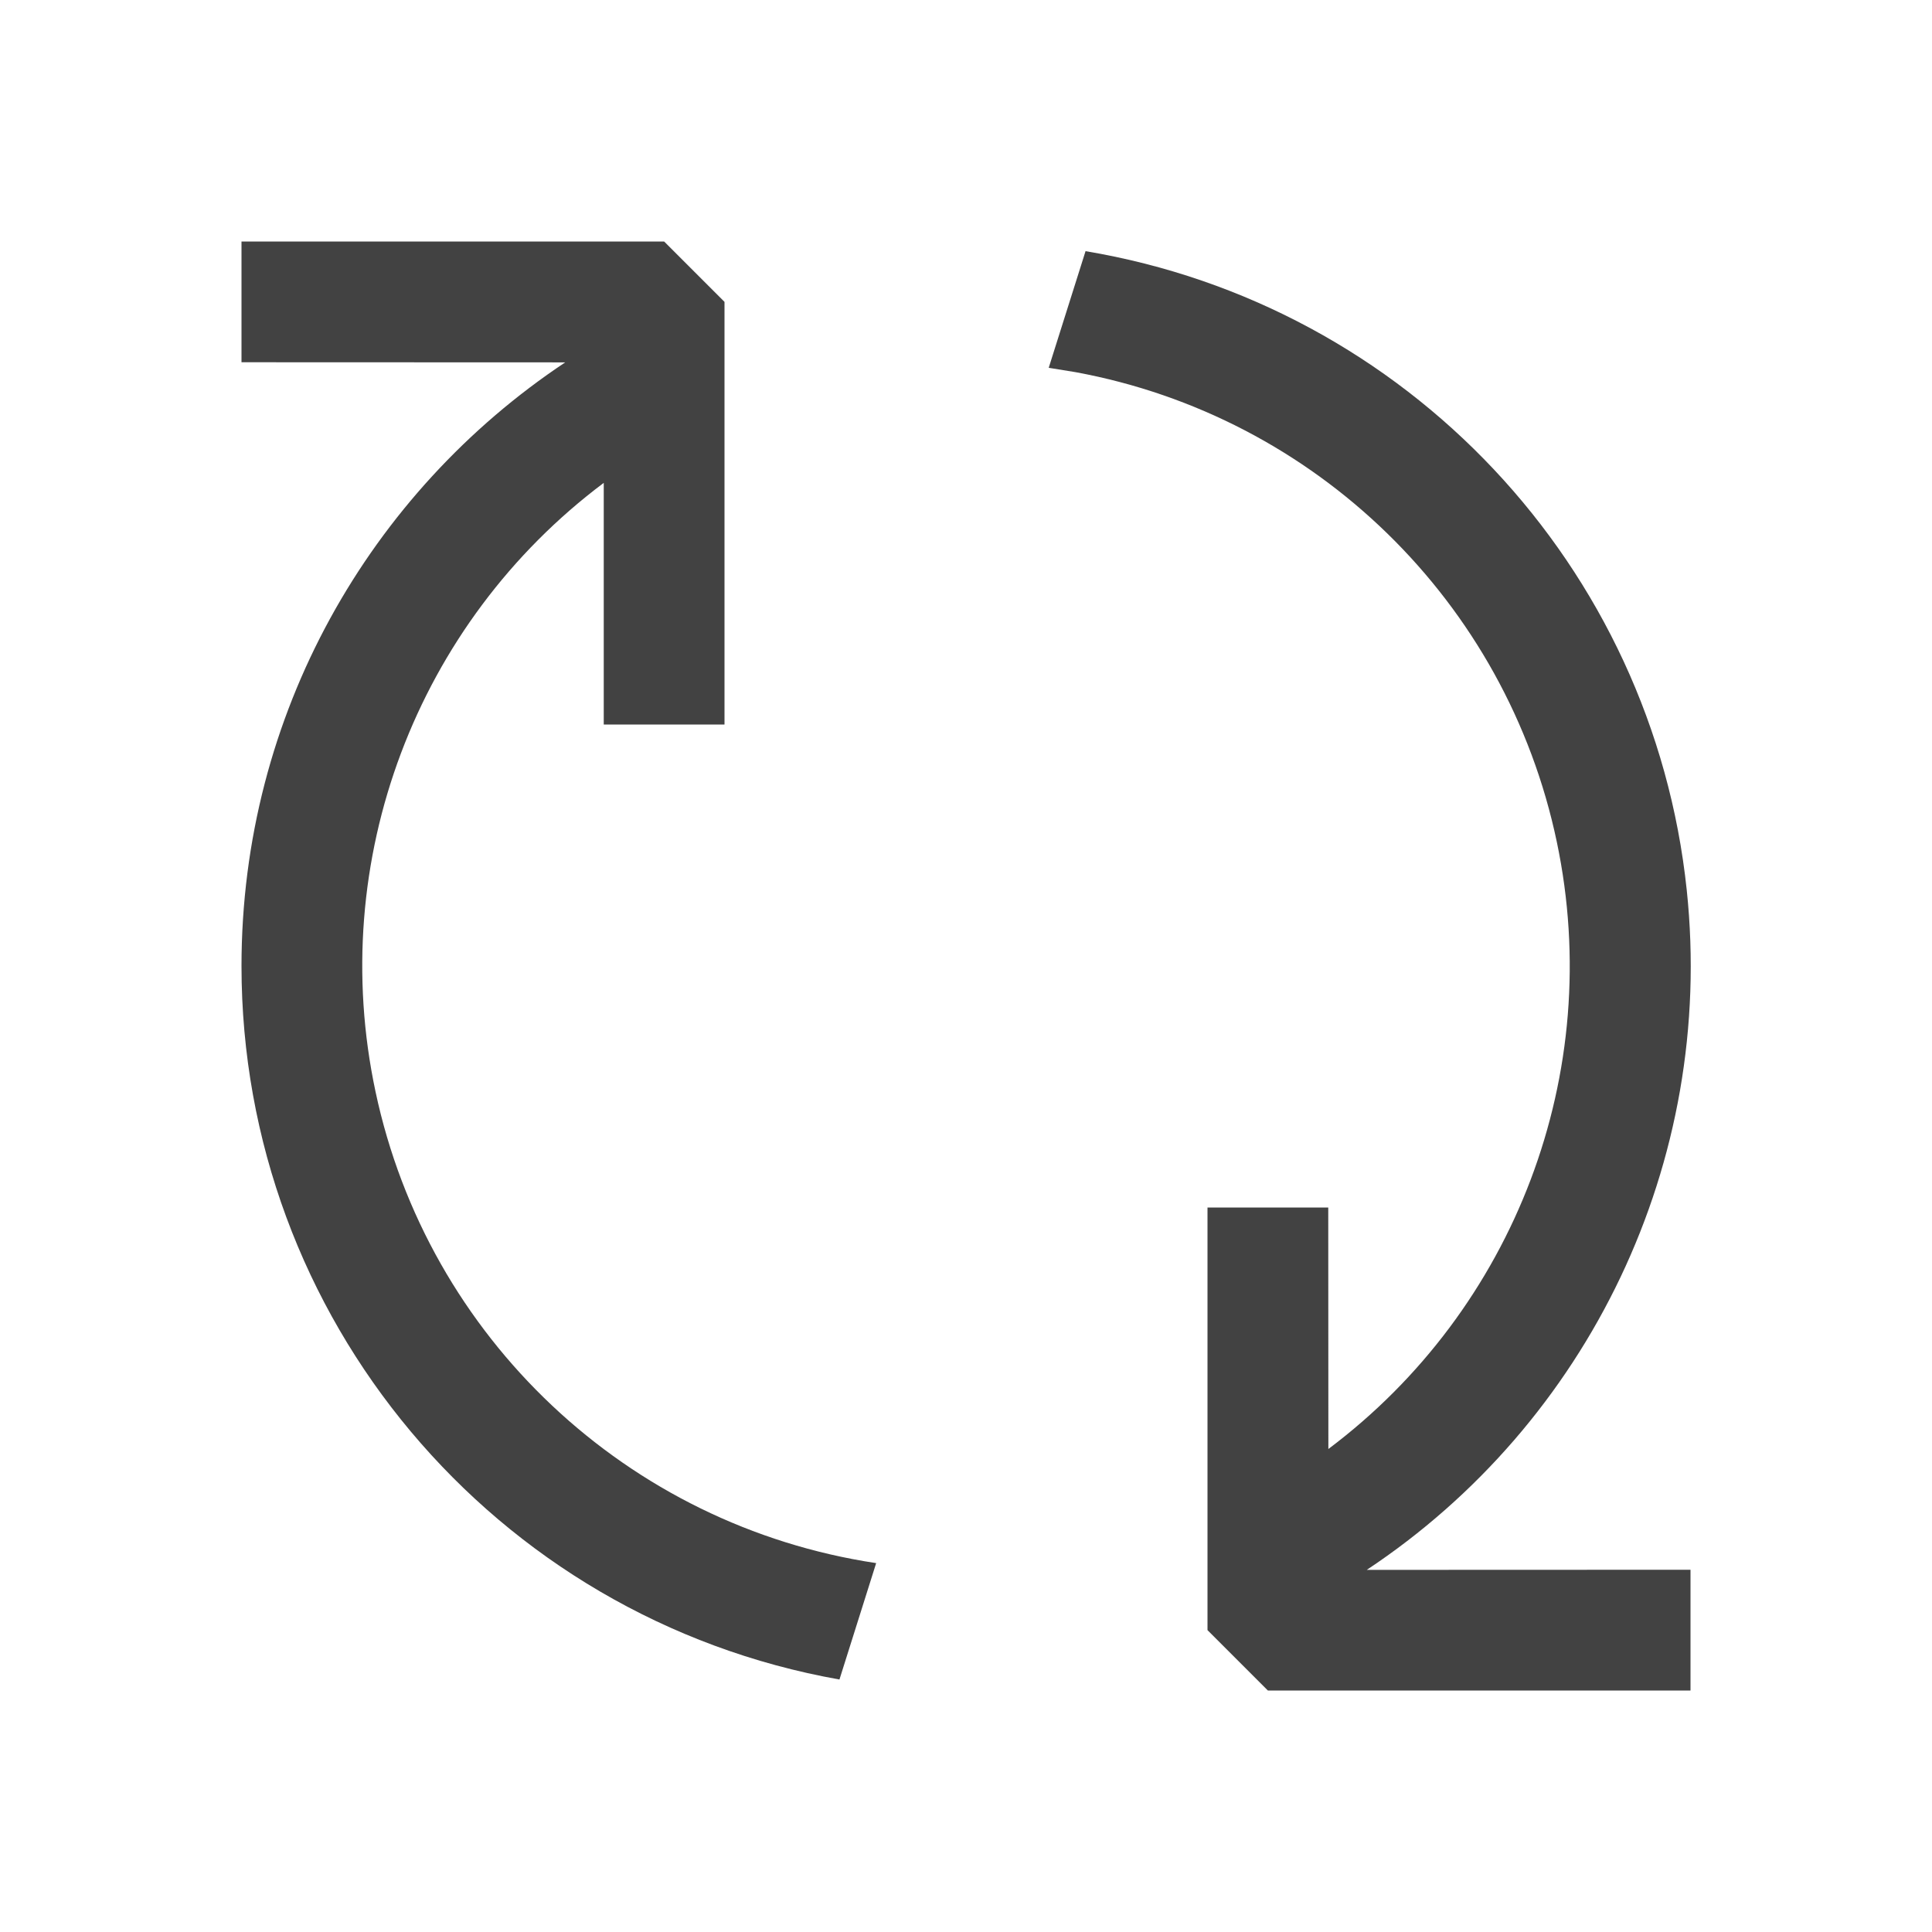
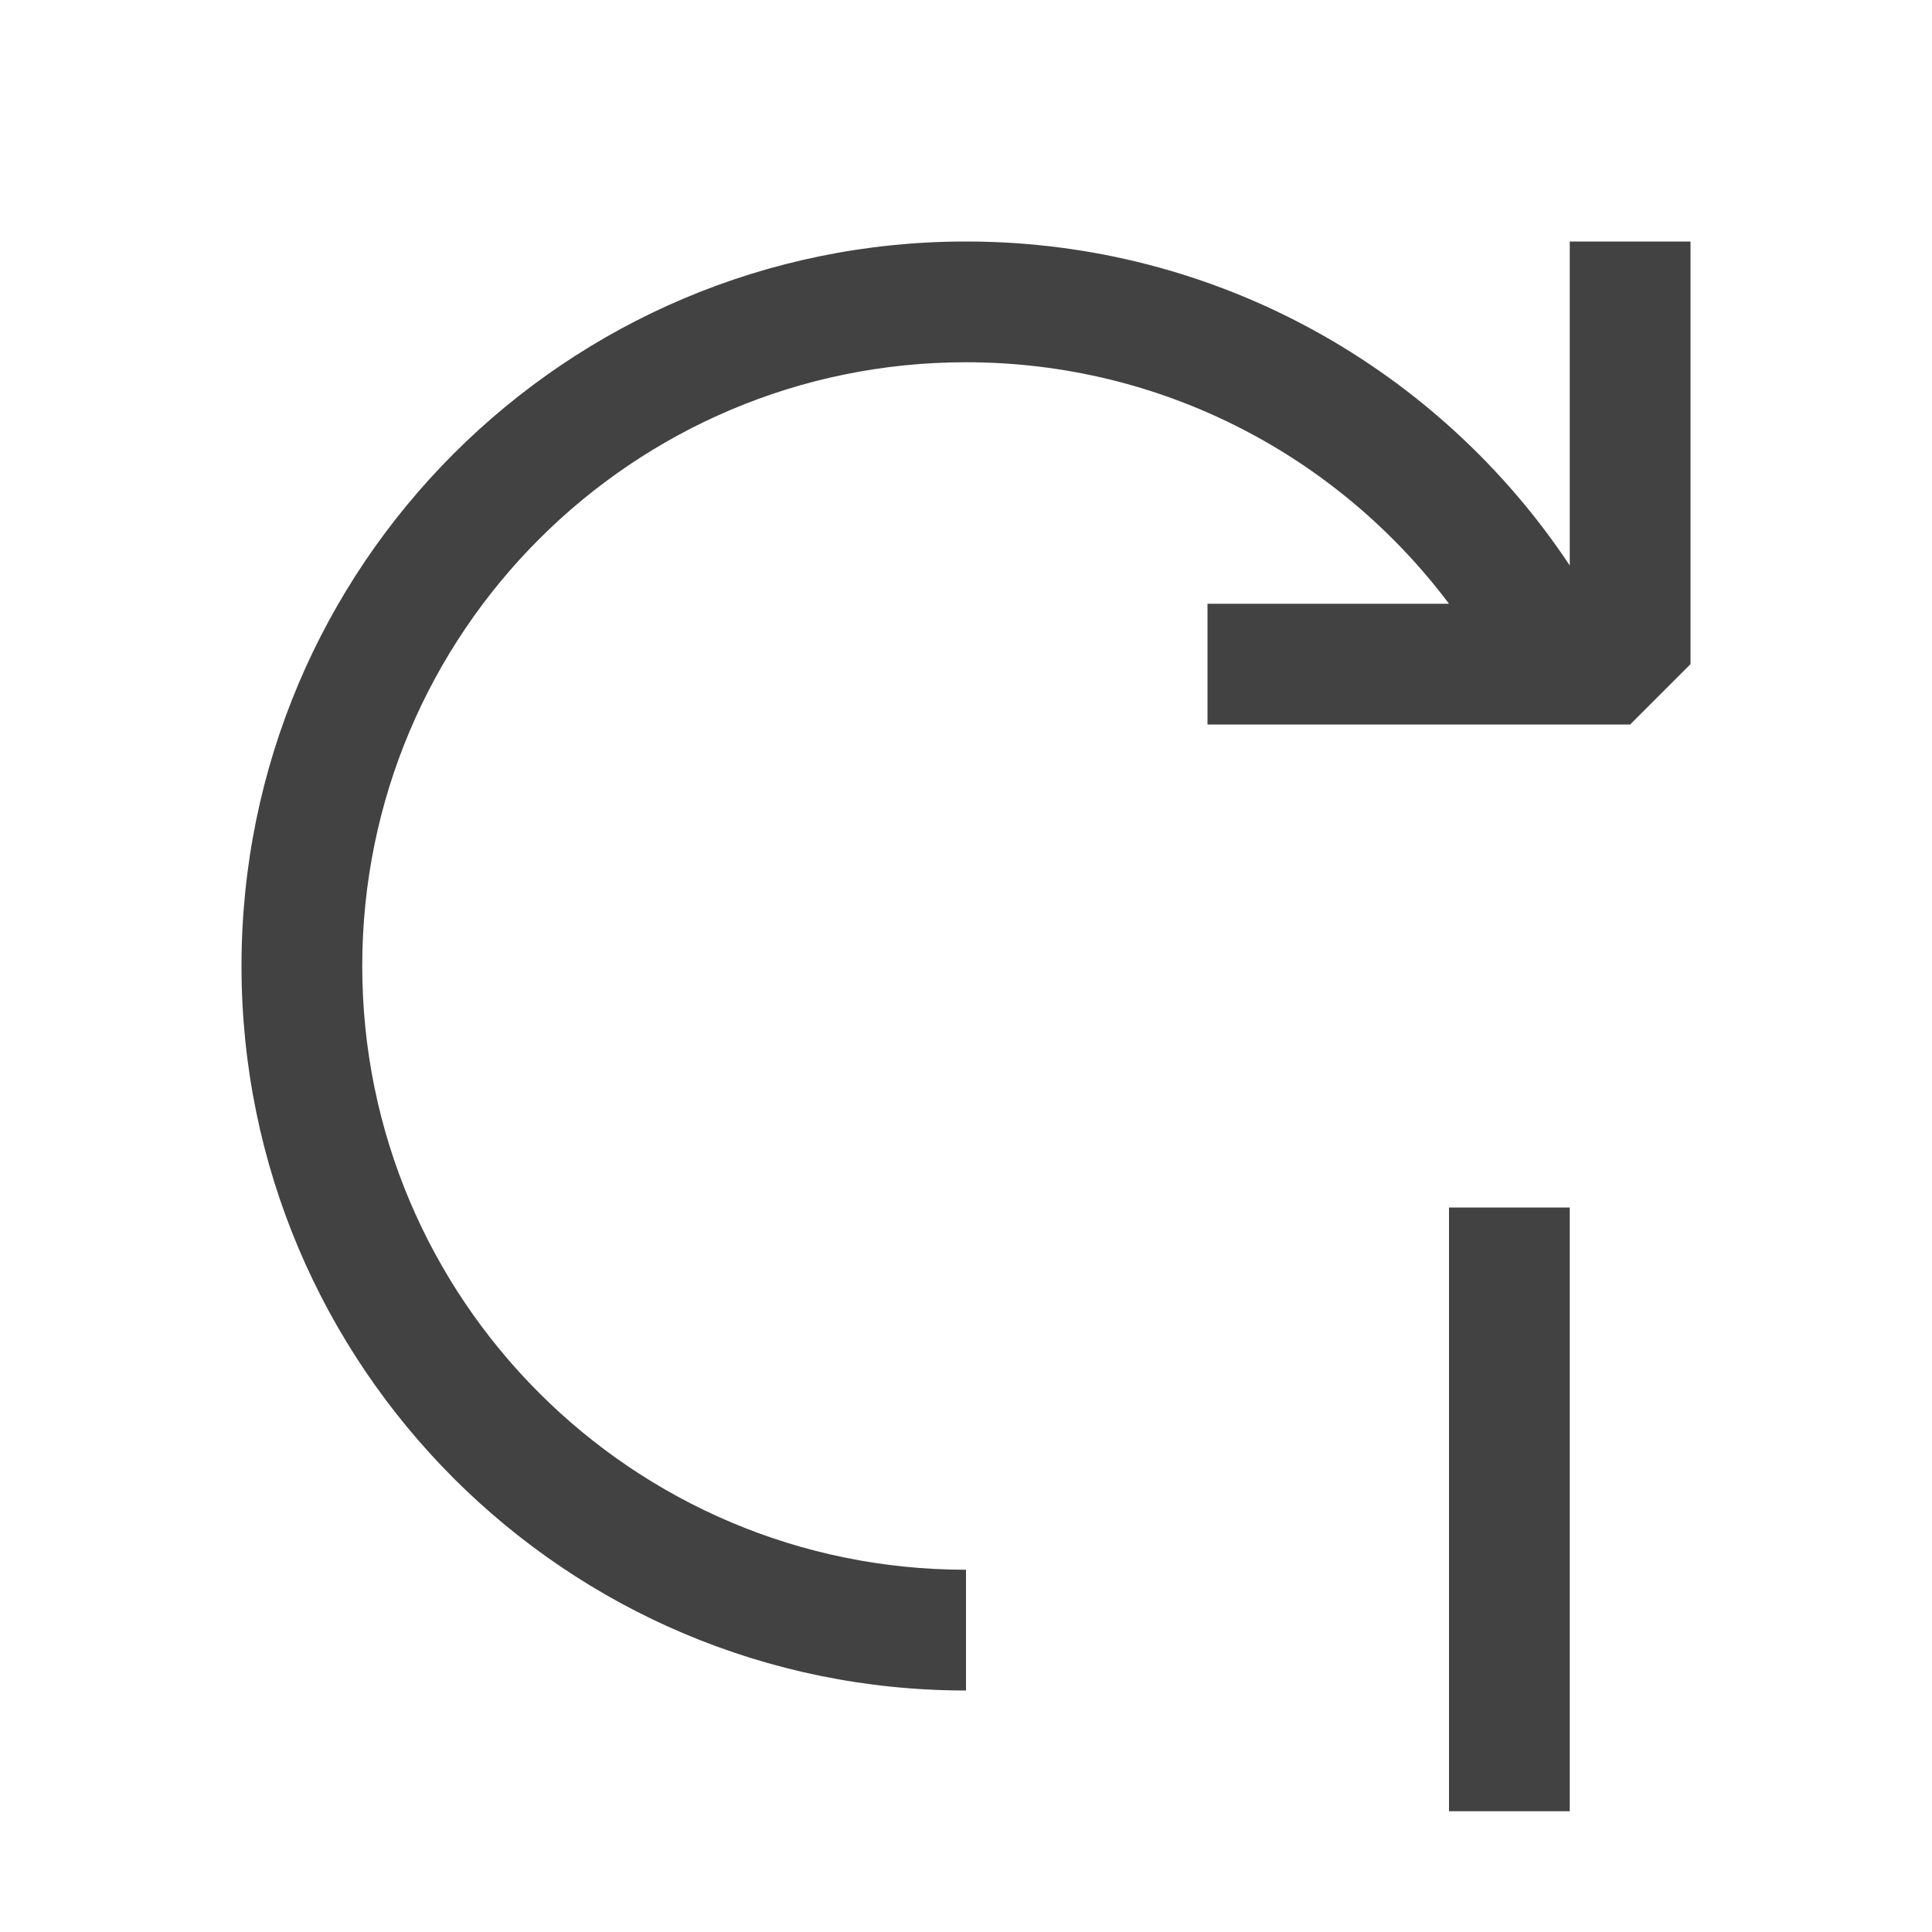
<svg xmlns="http://www.w3.org/2000/svg" width="16px" height="16px" viewBox="0 0 16 16" version="1.1">
  <g stroke="none" stroke-width="1" fill="none" fill-rule="evenodd">
-     <path d="M8.99,2.08 C11.65,2.525 13.687,4.69 13.969,7.372 C14.206,9.628 13.153,11.785 11.319,13.001 L14,13 L14,14 L10.5,14 L10,13.5 L10,10 L11,10 L11.001,12 C12.543,10.843 13.295,8.887 12.893,6.973 C12.475,4.981 10.895,3.448 8.907,3.082 L8.685,3.046 L8.99,2.08 Z M5.5,2 L6,2.5 L6,6 L5,6 L5,3.999 C3.45,5.161 2.702,7.126 3.11,9.041 C3.543,11.079 5.196,12.635 7.256,12.945 L6.952,13.909 C4.087,13.4 2,10.91 2,8 C2,5.914 3.065,4.076 4.681,3.001 L2,3 L2,2 L5.5,2 Z" fill="#424242" />
+     <path d="M13,10 L13,15 L12,15 L12,10 L13,10 Z M14,2 L14,5.5 L13.5,6 L10,6 L10,5 L12,5 C11.088,3.786 9.636,3 8,3 C5.239,3 3,5.239 3,8 C3,10.761 5.239,13 8,13 L8,13 L8,14 C4.686,14 2,11.314 2,8 C2,4.686 4.686,2 8,2 C10.087,2 11.926,3.066 13,4.683 L13,4.683 L13,2 L14,2 Z" fill="#424242" />
  </g>
</svg>
